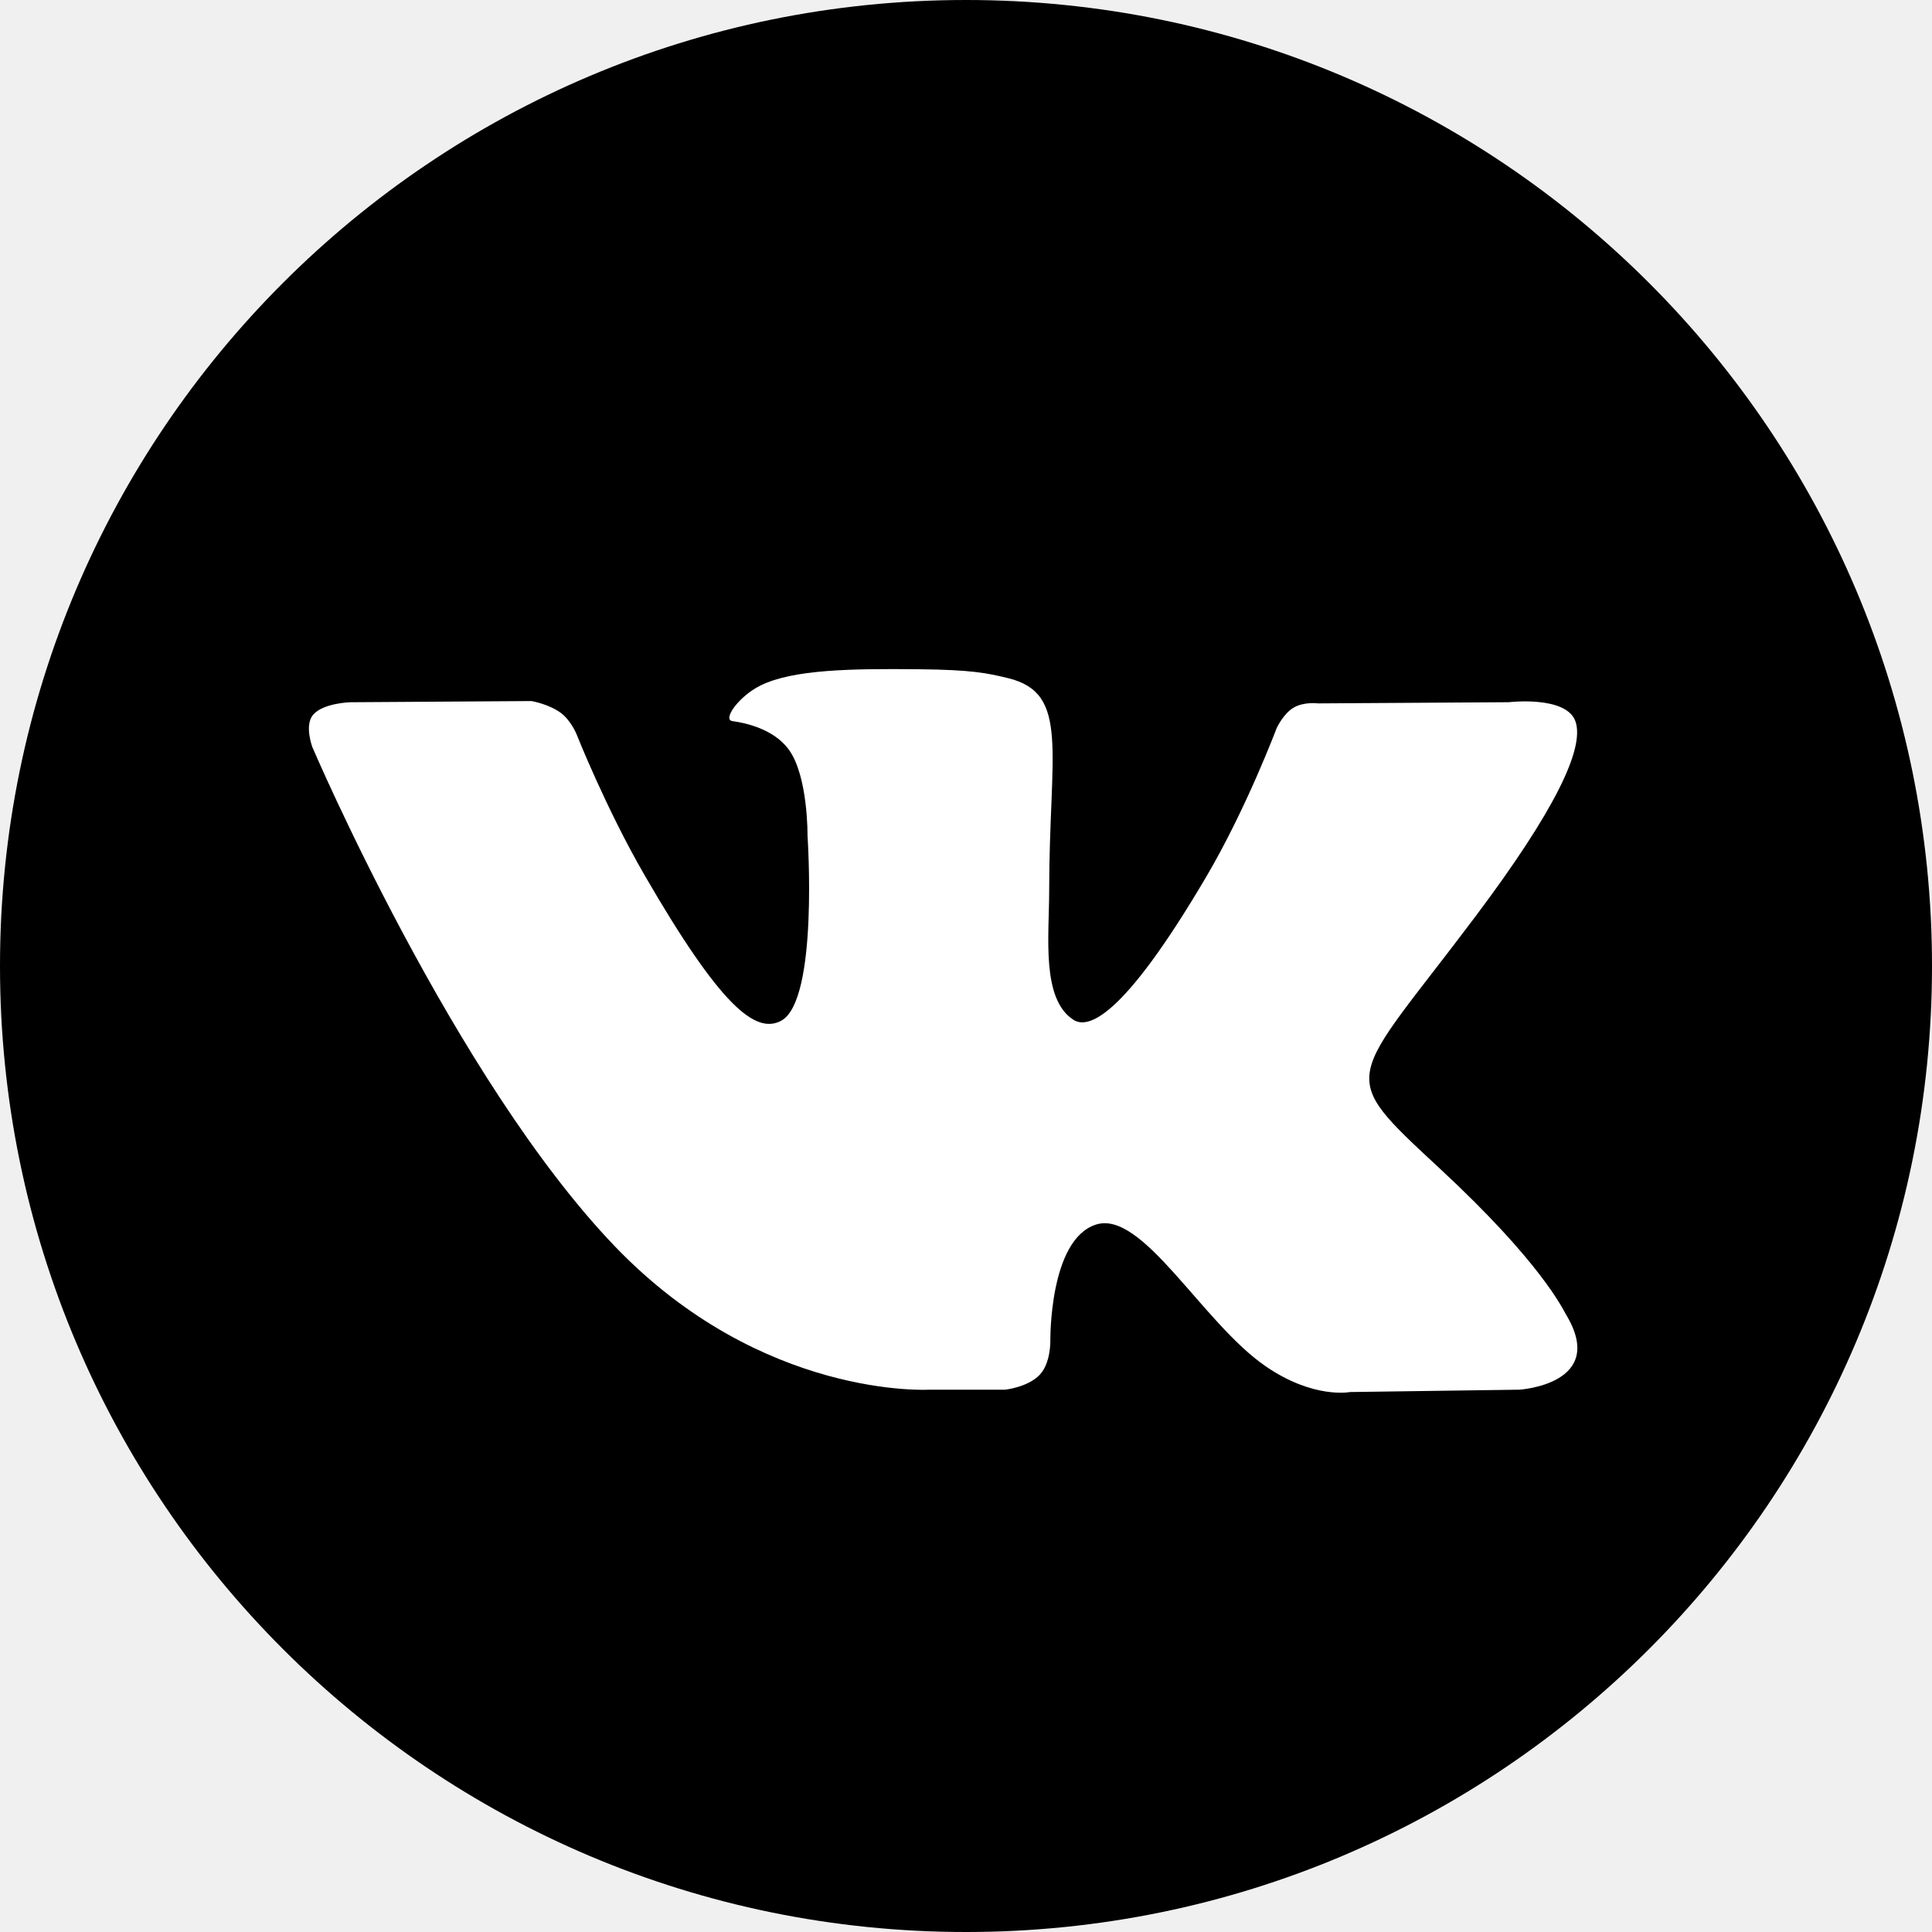
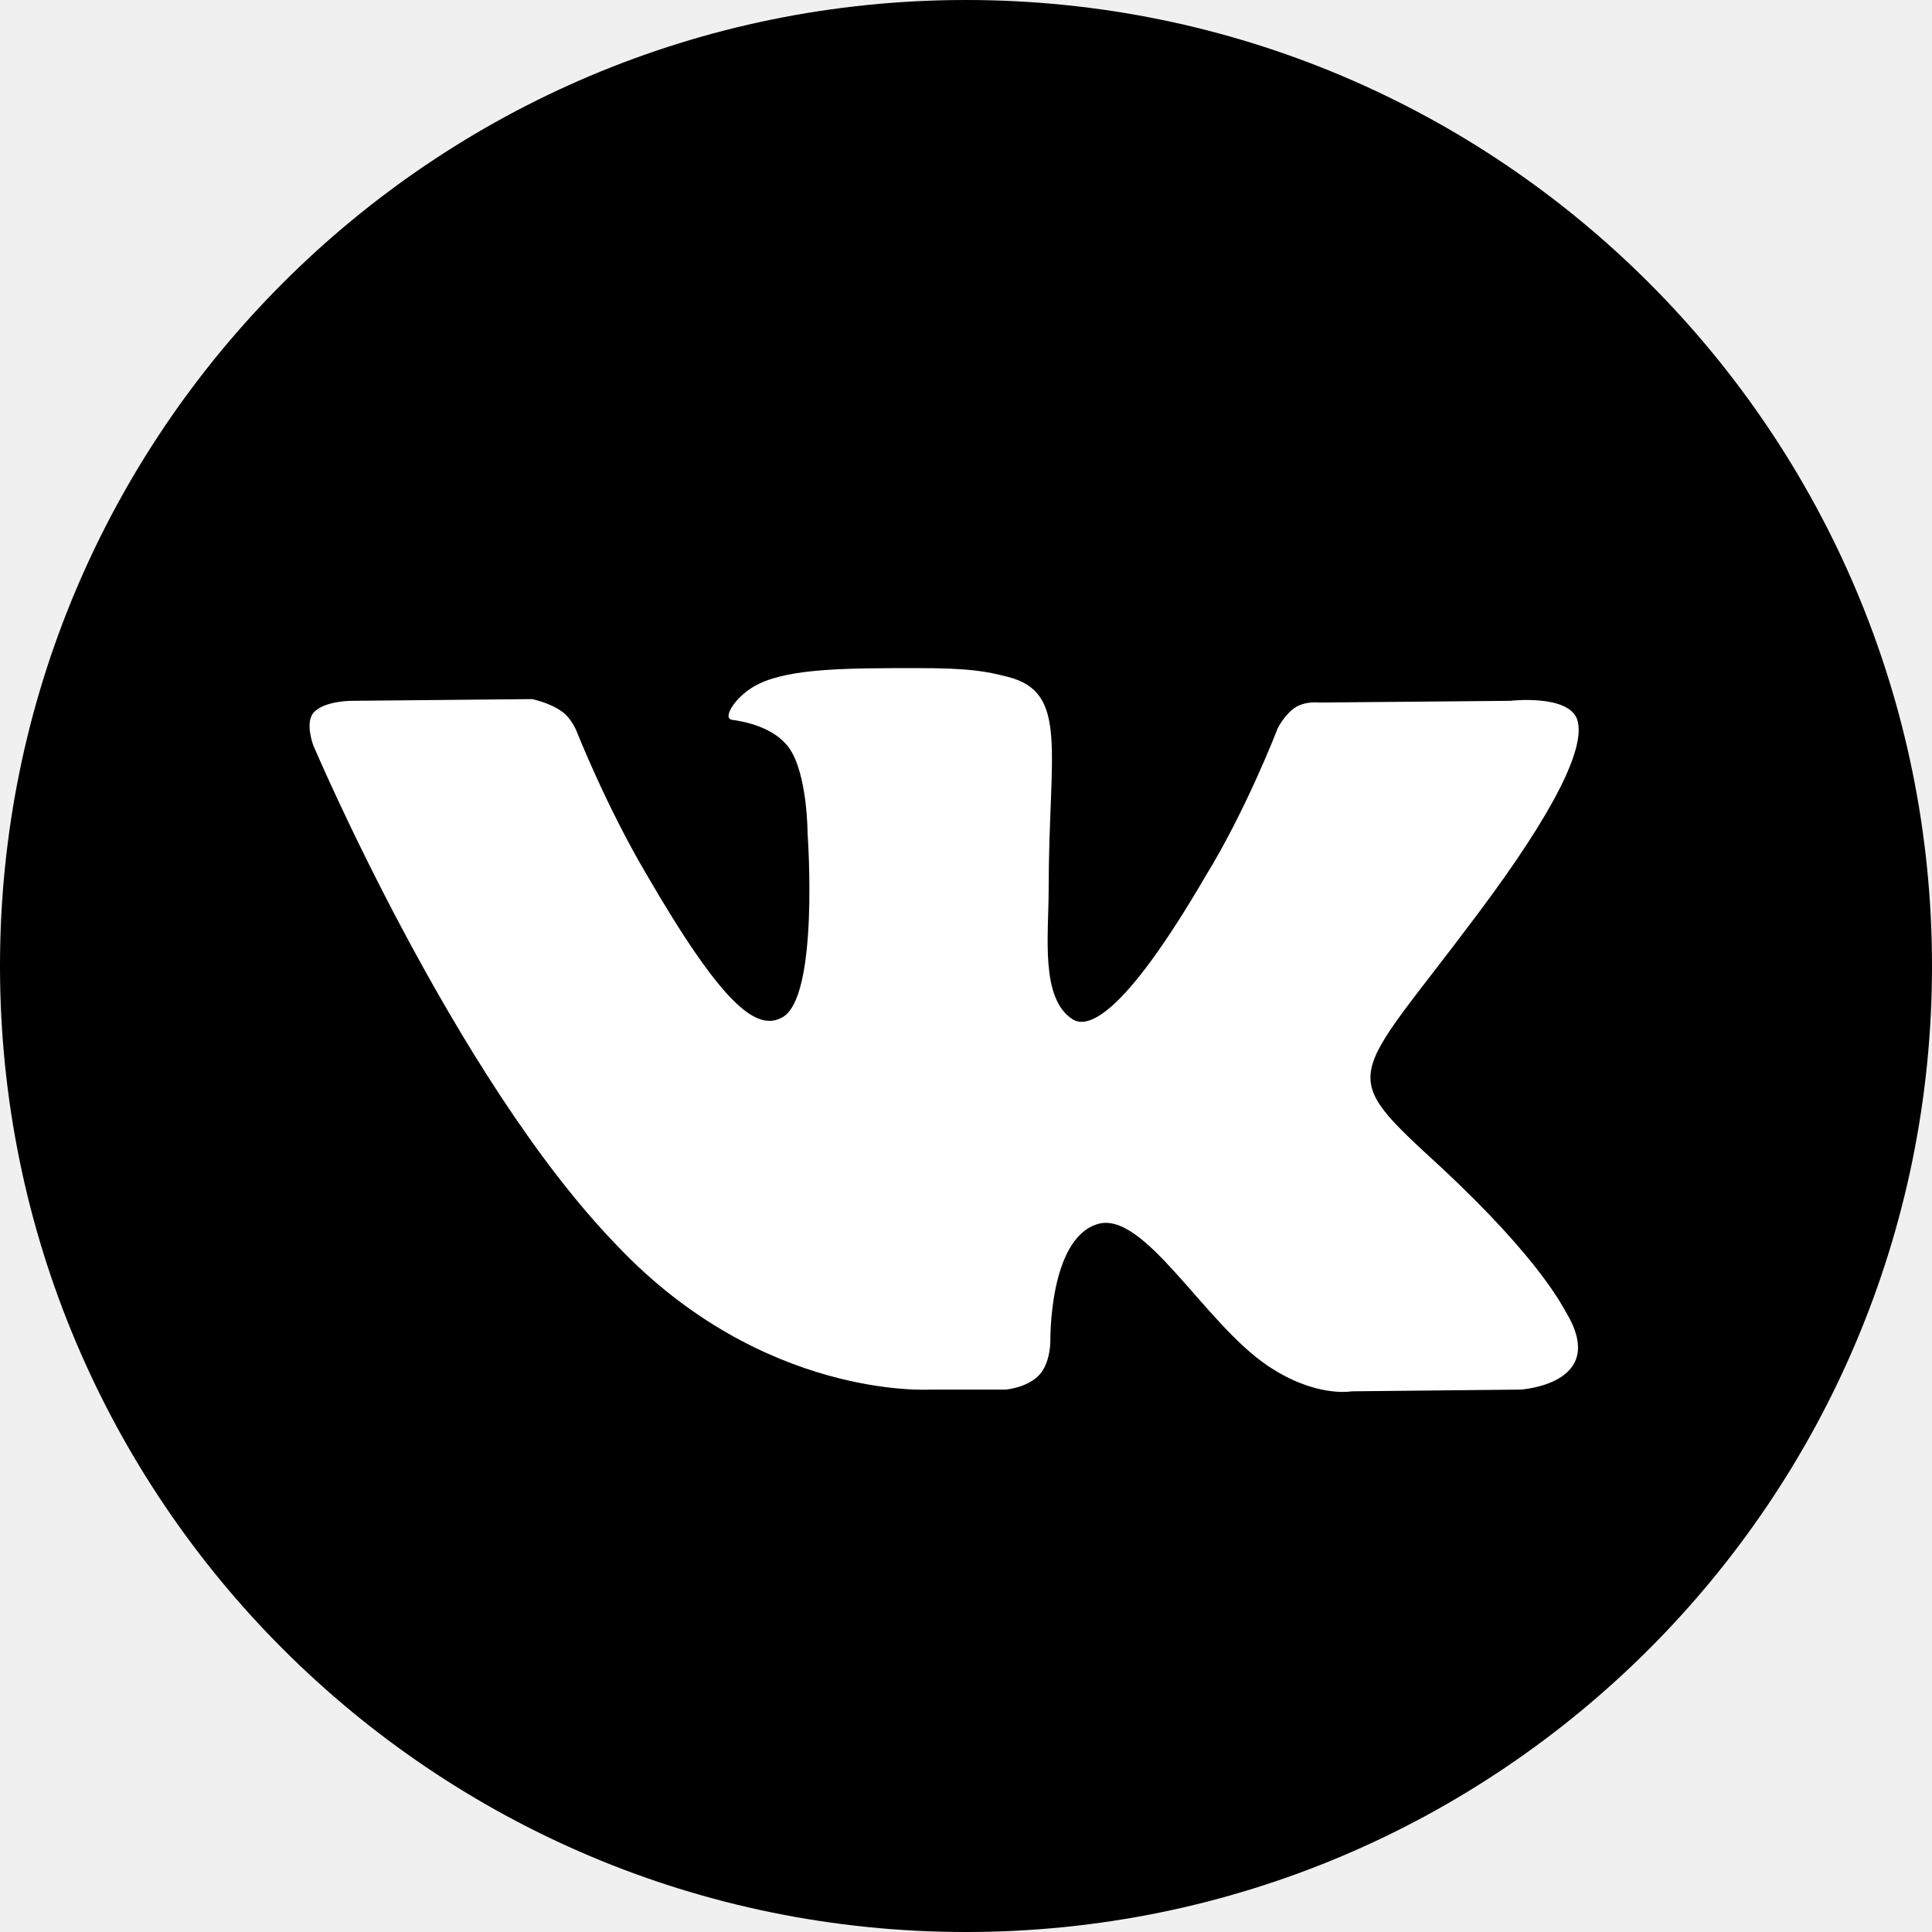
- <svg xmlns="http://www.w3.org/2000/svg" version="1.1" id="Capa_1" x="0px" y="0px" viewBox="0 0 112.196 112.196" style="enable-background:new 0 0 112.196 112.196;" xml:space="preserve">
+ <svg xmlns="http://www.w3.org/2000/svg" version="1.1" id="Capa_1" x="0px" y="0px" viewBox="0 0 112.2 112.2" style="enable-background:new 0 0 112.2 112.2;" xml:space="preserve">
+   <style type="text/css">
+ 	
+ 	.st1{fill:#FFFFFF;}
+ </style>
  <g>
    <g>
-       <circle id="XMLID_11_" cx="56.098" cy="56.098" r="56.098" />
+       <circle id="XMLID_11_" class="st0" cx="56.1" cy="56.1" r="56.1" />
    </g>
-     <path style="fill: white;" d="M53.979,80.702h4.403c0,0,1.33-0.146,2.009-0.878   c0.625-0.672,0.605-1.934,0.605-1.934s-0.086-5.908,2.656-6.778c2.703-0.857,6.174,5.71,9.853,8.235   c2.782,1.911,4.896,1.492,4.896,1.492l9.837-0.137c0,0,5.146-0.317,2.706-4.363c-0.2-0.331-1.421-2.993-7.314-8.463   c-6.168-5.725-5.342-4.799,2.088-14.702c4.525-6.031,6.334-9.713,5.769-11.29c-0.539-1.502-3.867-1.105-3.867-1.105l-11.076,0.069   c0,0-0.821-0.112-1.43,0.252c-0.595,0.357-0.978,1.189-0.978,1.189s-1.753,4.667-4.091,8.636c-4.932,8.375-6.904,8.817-7.71,8.297   c-1.875-1.212-1.407-4.869-1.407-7.467c0-8.116,1.231-11.5-2.397-12.376c-1.204-0.291-2.09-0.483-5.169-0.514   c-3.952-0.041-7.297,0.012-9.191,0.94c-1.26,0.617-2.232,1.992-1.64,2.071c0.732,0.098,2.39,0.447,3.269,1.644   c1.135,1.544,1.095,5.012,1.095,5.012s0.652,9.554-1.523,10.741c-1.493,0.814-3.541-0.848-7.938-8.446   c-2.253-3.892-3.954-8.194-3.954-8.194s-0.328-0.804-0.913-1.234c-0.71-0.521-1.702-0.687-1.702-0.687l-10.525,0.069   c0,0-1.58,0.044-2.16,0.731c-0.516,0.611-0.041,1.875-0.041,1.875s8.24,19.278,17.57,28.993   C44.264,81.287,53.979,80.702,53.979,80.702L53.979,80.702z" />
+     <path class="st1" d="M54,80.7h4.4c0,0,1.3-0.1,2-0.9c0.6-0.7,0.6-1.9,0.6-1.9s-0.1-5.9,2.7-6.8c2.7-0.9,6.2,5.7,9.9,8.2   c2.8,1.9,4.9,1.5,4.9,1.5l9.8-0.1c0,0,5.1-0.3,2.7-4.4c-0.2-0.3-1.4-3-7.3-8.5c-6.2-5.7-5.3-4.8,2.1-14.7c4.5-6,6.3-9.7,5.8-11.3   c-0.5-1.5-3.9-1.1-3.9-1.1l-11.1,0.1c0,0-0.8-0.1-1.4,0.3c-0.6,0.4-1,1.2-1,1.2S72.4,47,70,50.9c-4.9,8.4-6.9,8.8-7.7,8.3   c-1.9-1.2-1.4-4.9-1.4-7.5c0-8.1,1.2-11.5-2.4-12.4c-1.2-0.3-2.1-0.5-5.2-0.5c-4,0-7.3,0-9.2,0.9c-1.3,0.6-2.2,2-1.6,2.1   c0.7,0.1,2.4,0.4,3.3,1.6c1.1,1.5,1.1,5,1.1,5s0.7,9.6-1.5,10.7c-1.5,0.8-3.5-0.8-7.9-8.4c-2.3-3.9-4-8.2-4-8.2s-0.3-0.8-0.9-1.2   c-0.7-0.5-1.7-0.7-1.7-0.7l-10.5,0.1c0,0-1.6,0-2.2,0.7c-0.5,0.6,0,1.9,0,1.9s8.2,19.3,17.6,29C44.3,81.3,54,80.7,54,80.7L54,80.7z   " />
  </g>
-   <g>
- </g>
-   <g>
- </g>
-   <g>
- </g>
-   <g>
- </g>
-   <g>
- </g>
-   <g>
- </g>
-   <g>
- </g>
-   <g>
- </g>
-   <g>
- </g>
-   <g>
- </g>
-   <g>
- </g>
-   <g>
- </g>
-   <g>
- </g>
-   <g>
- </g>
-   <g>
- </g>
</svg>
